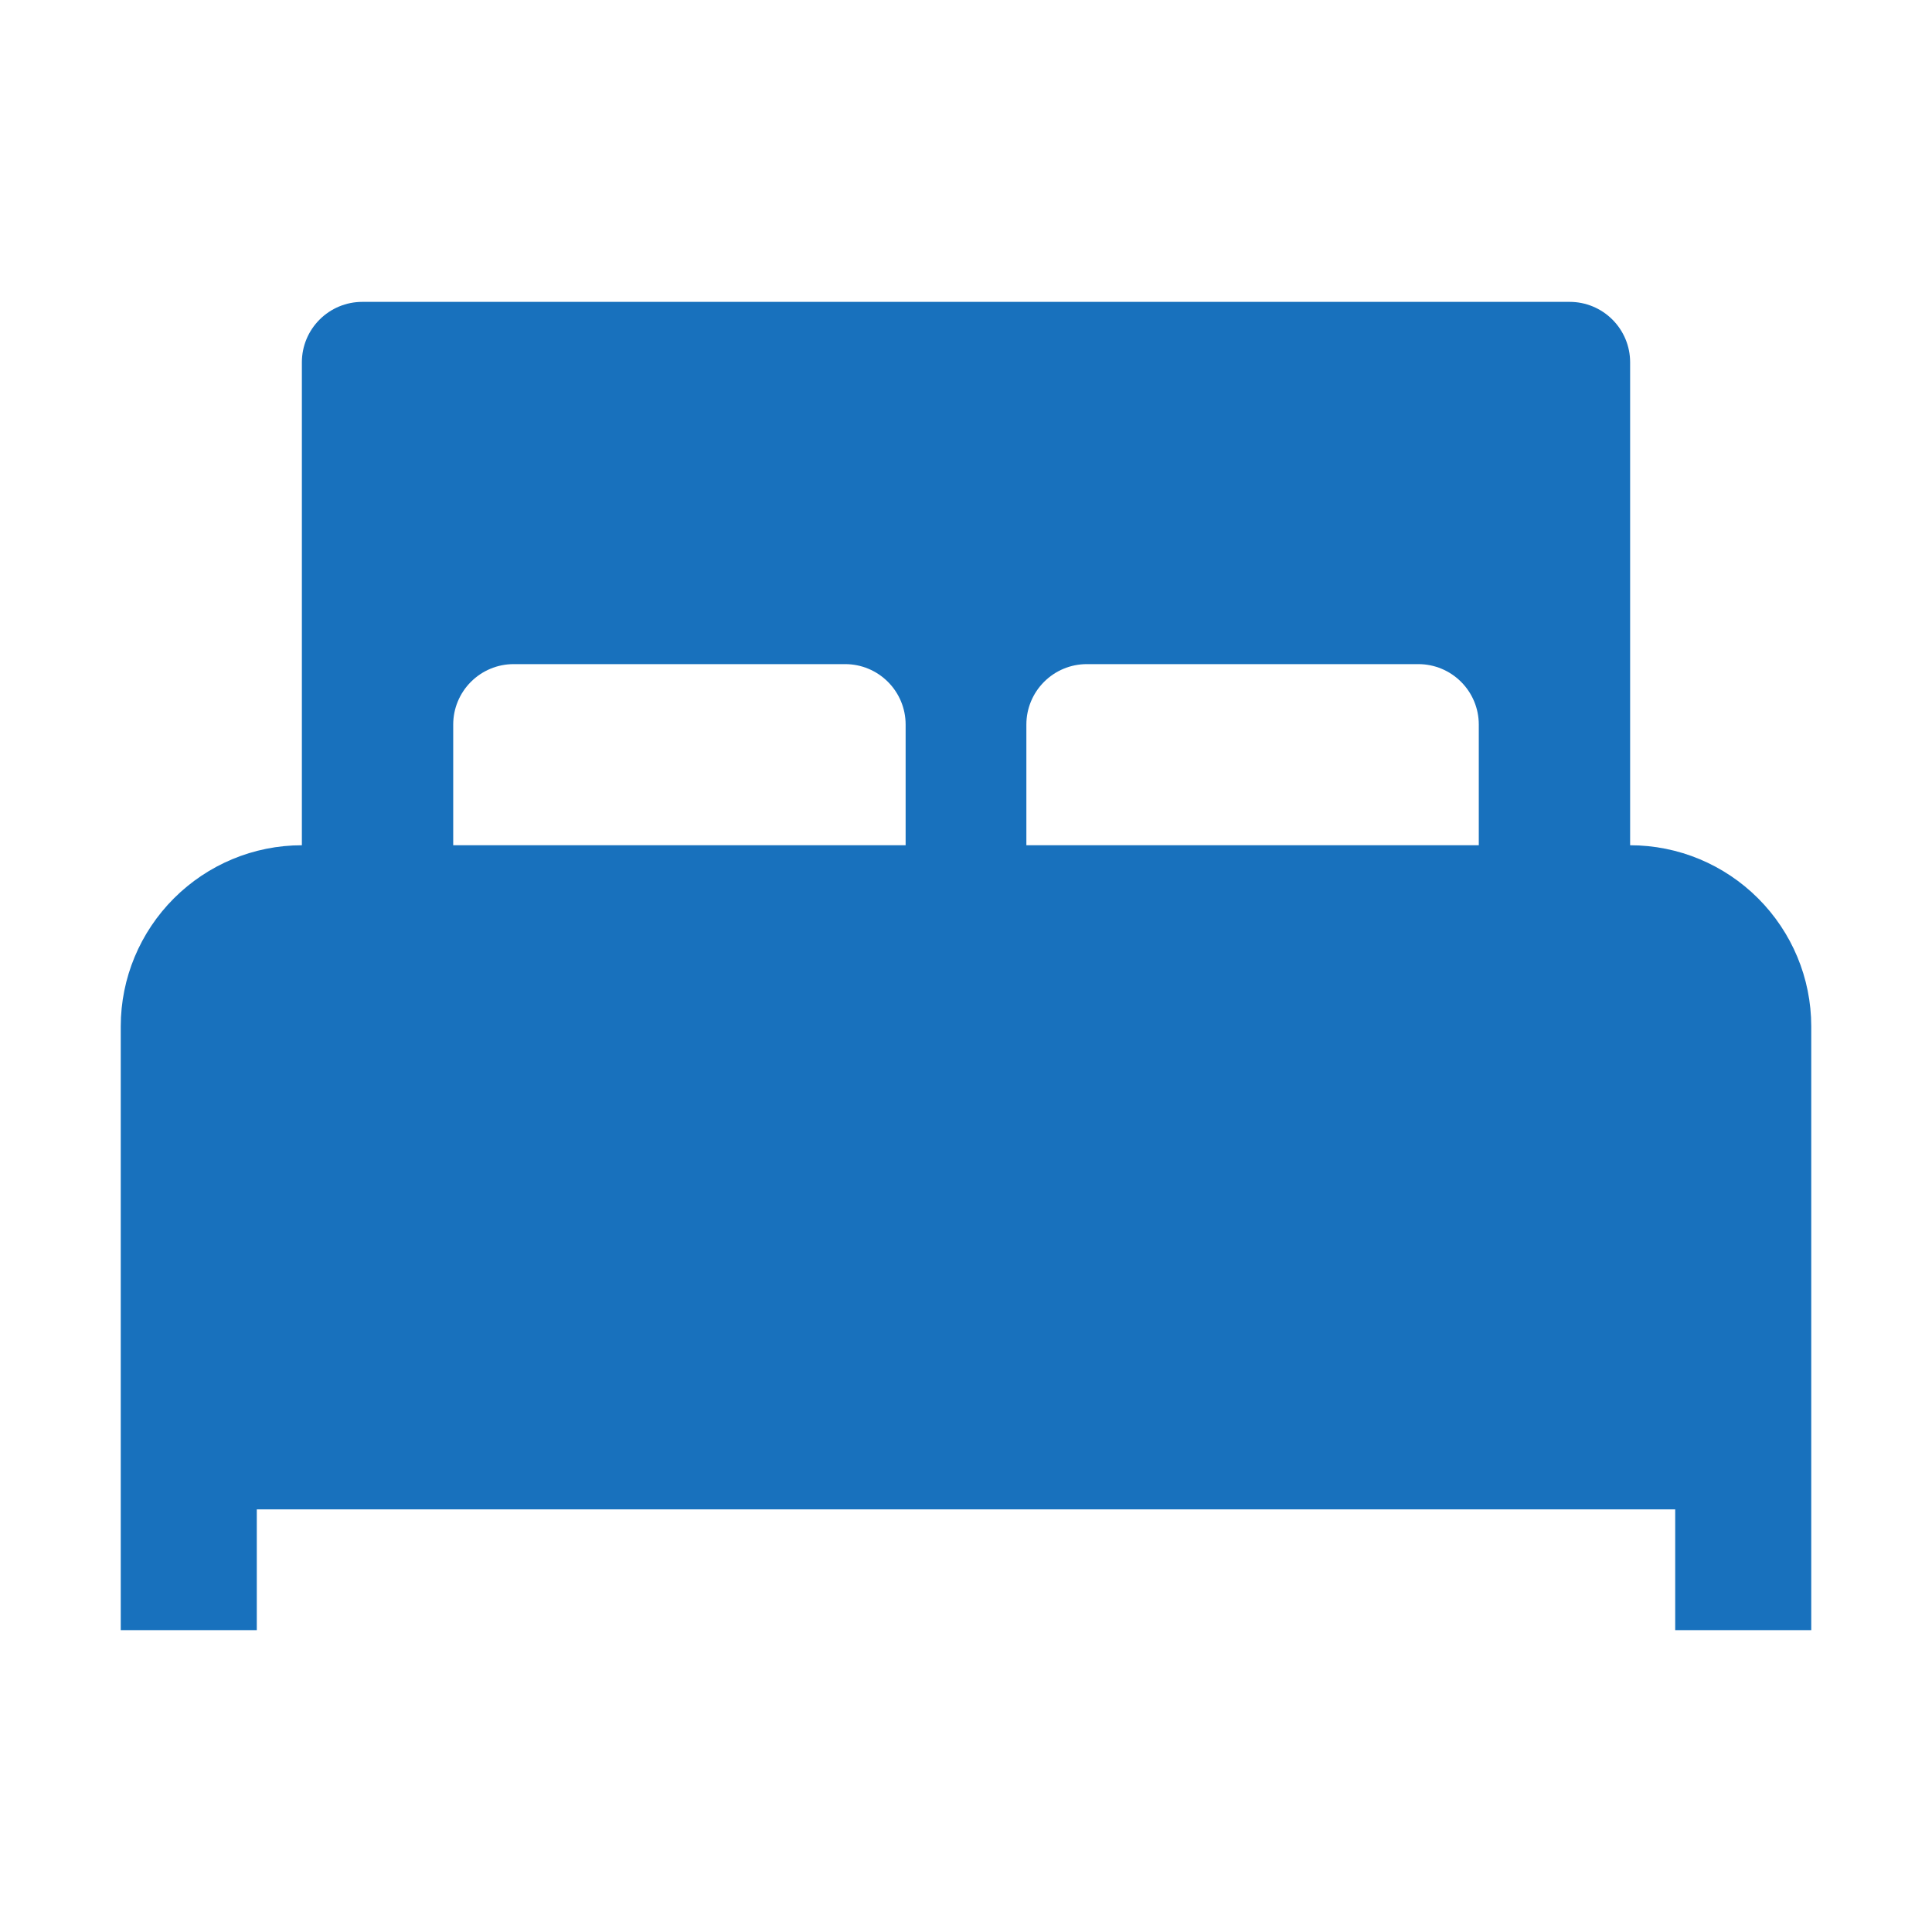
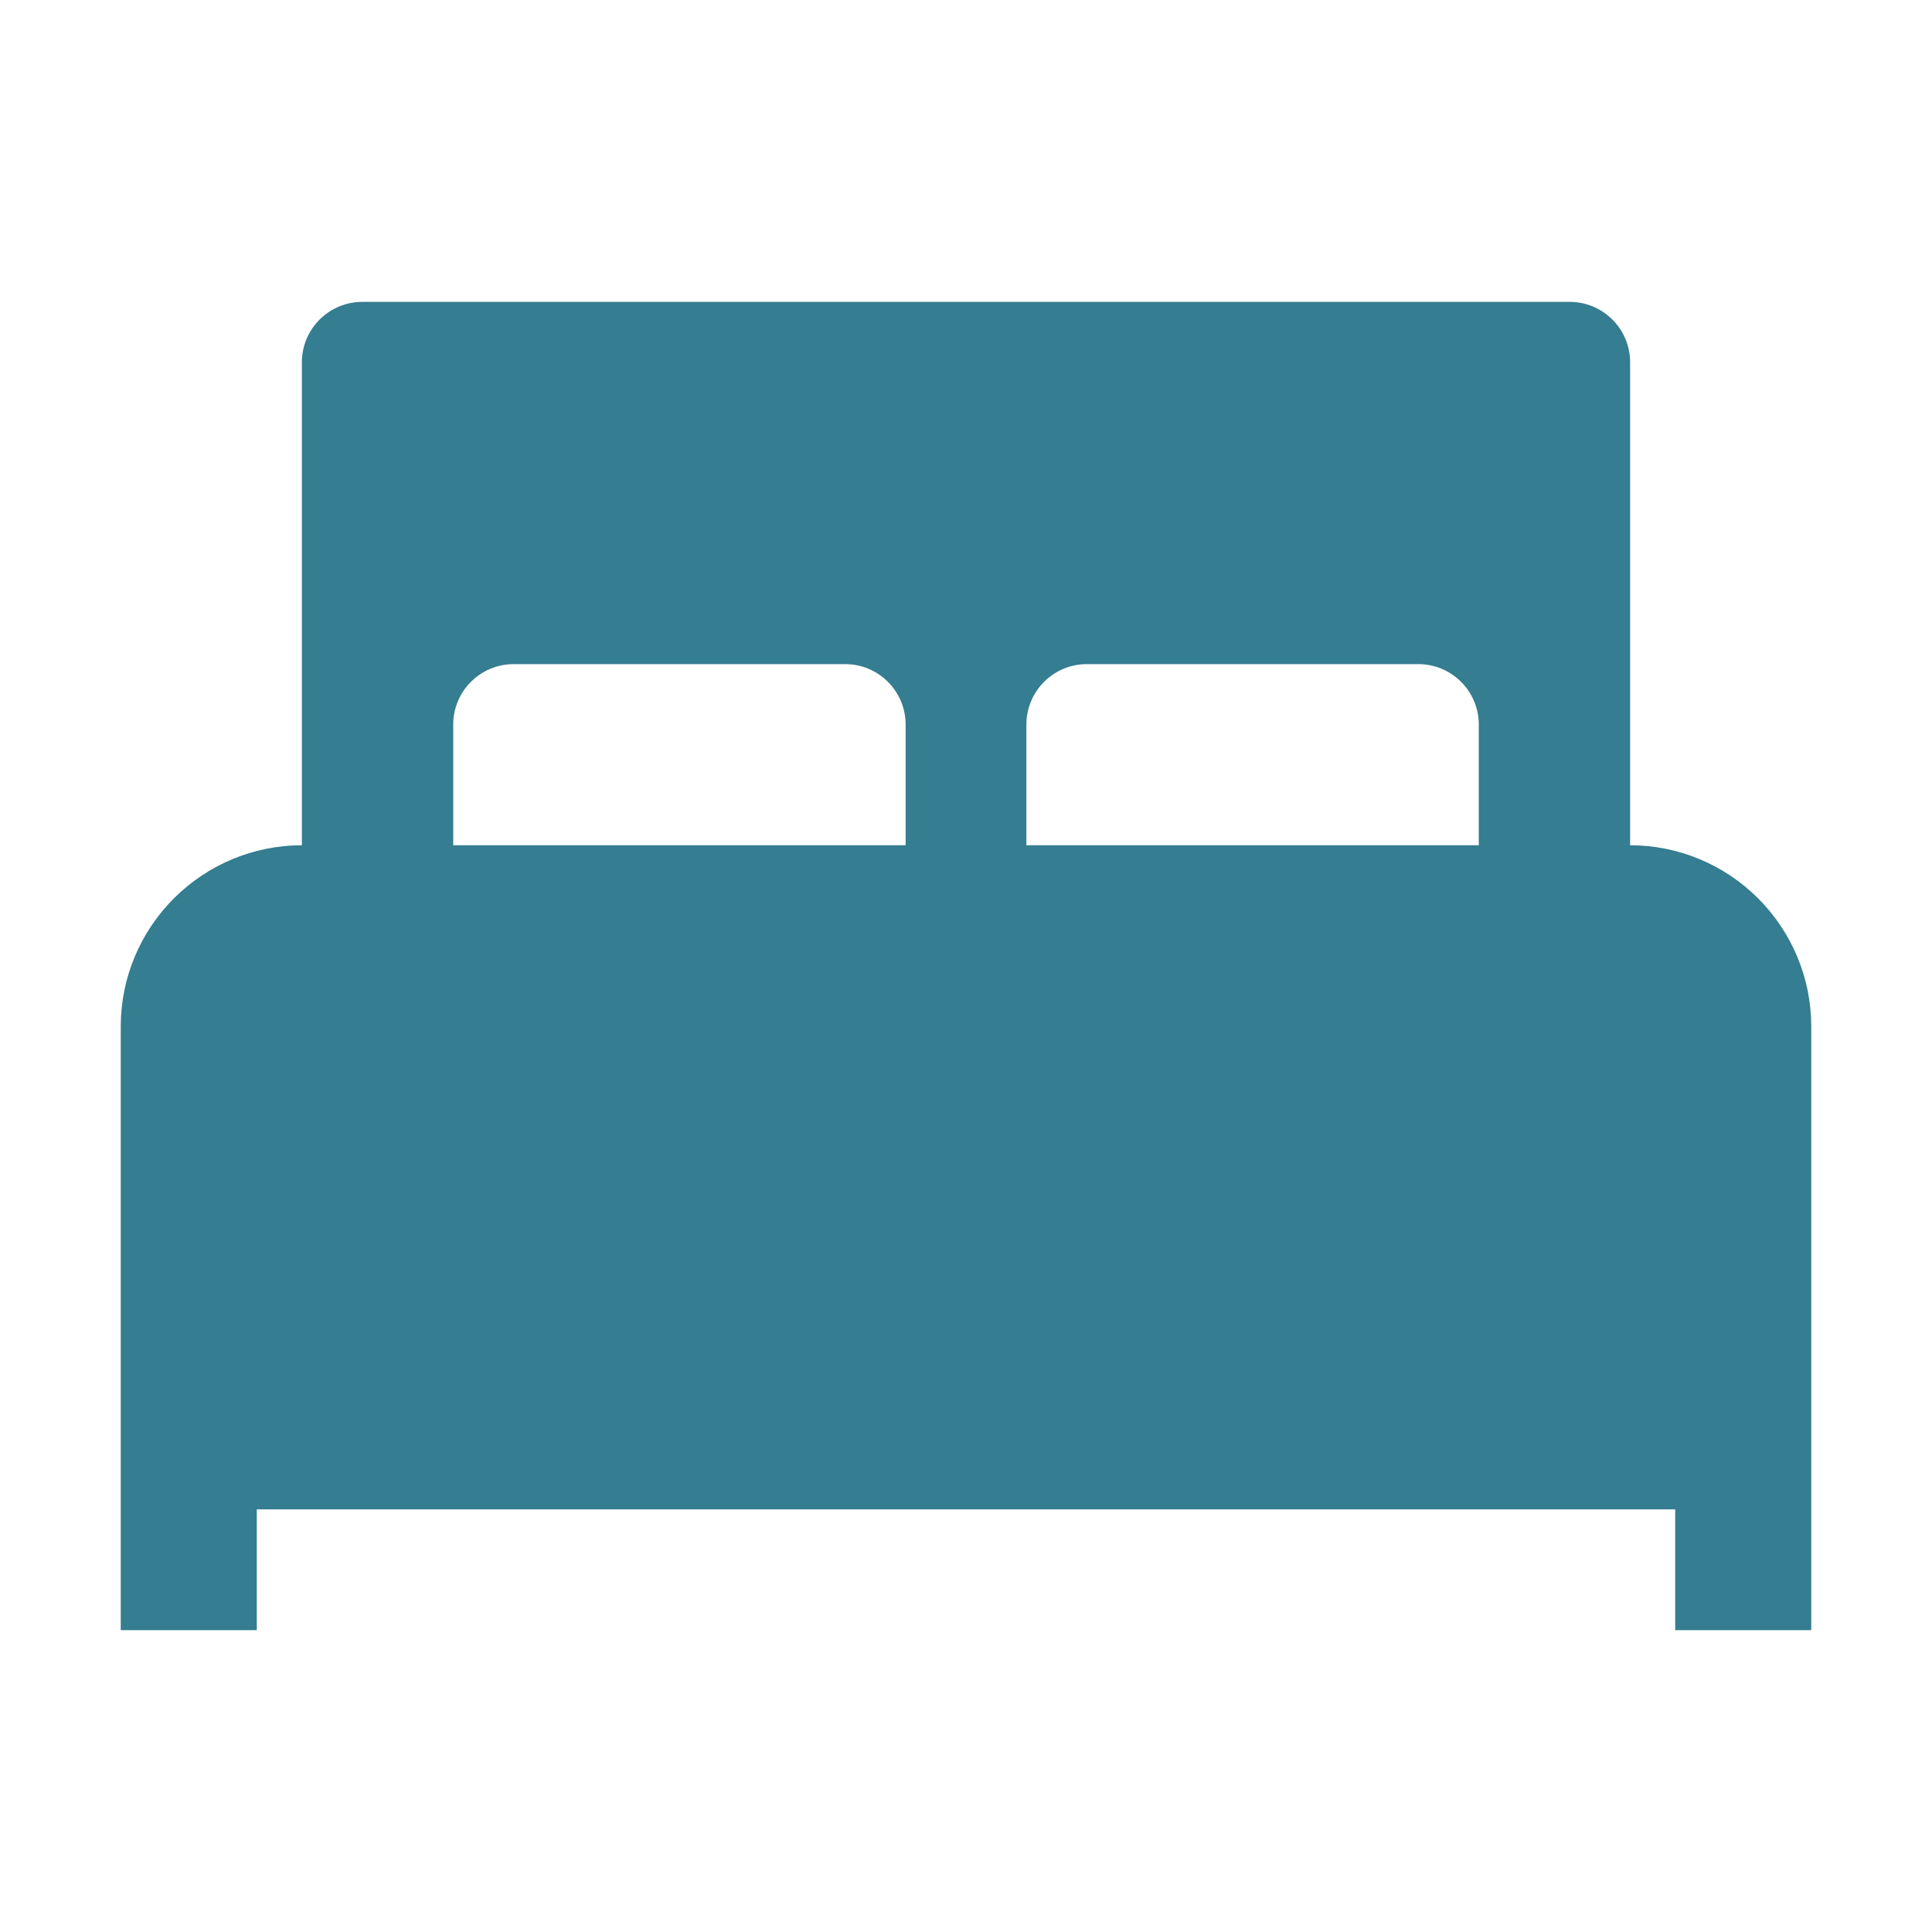
<svg xmlns="http://www.w3.org/2000/svg" id="Layer_1" version="1.1" viewBox="0 0 24 24">
  <defs>
    <style>
      .st0 {
-         fill: #1871bd;
+         fill: #357d90;
      }
    </style>
  </defs>
-   <path class="st0" d="M20.25,10.5v-6c0-.2-.08-.39-.22-.53-.14-.14-.33-.22-.53-.22H4.5c-.2,0-.39.08-.53.22s-.22.33-.22.53v6c-.6,0-1.17.24-1.59.66-.42.42-.66.99-.66,1.59v7.5h1.69v-1.5h17.62v1.5h1.69v-7.5c0-.6-.24-1.17-.66-1.59-.42-.42-.99-.66-1.59-.66ZM11.25,10.5h-5.62v-1.5c0-.2.08-.39.22-.53.14-.14.33-.22.53-.22h4.12c.2,0,.39.08.53.22.14.14.22.33.22.53v1.5ZM12.75,9c0-.2.08-.39.22-.53.14-.14.33-.22.53-.22h4.12c.2,0,.39.08.53.22.14.14.22.33.22.53v1.5h-5.62v-1.5Z" />
+   <path class="st0" d="M20.25,10.5v-6c0-.2-.08-.39-.22-.53s-.33-.22-.53-.22H4.5c-.2,0-.39.08-.53.22s-.22.33-.22.53v6c-.6,0-1.17.24-1.59.66-.42.42-.66.99-.66,1.59v7.5h1.69v-1.5h17.62v1.5h1.69v-7.5c0-.6-.24-1.17-.66-1.59s-.99-.66-1.59-.66ZM11.25,10.5h-5.62v-1.5c0-.2.08-.39.22-.53.14-.14.33-.22.53-.22h4.12c.2,0,.39.08.53.22.14.14.22.33.22.53v1.5ZM12.75,9c0-.2.08-.39.22-.53.14-.14.33-.22.53-.22h4.12c.2,0,.39.08.53.22.14.14.22.33.22.53v1.5h-5.62s0-1.5,0-1.5Z" />
</svg>
